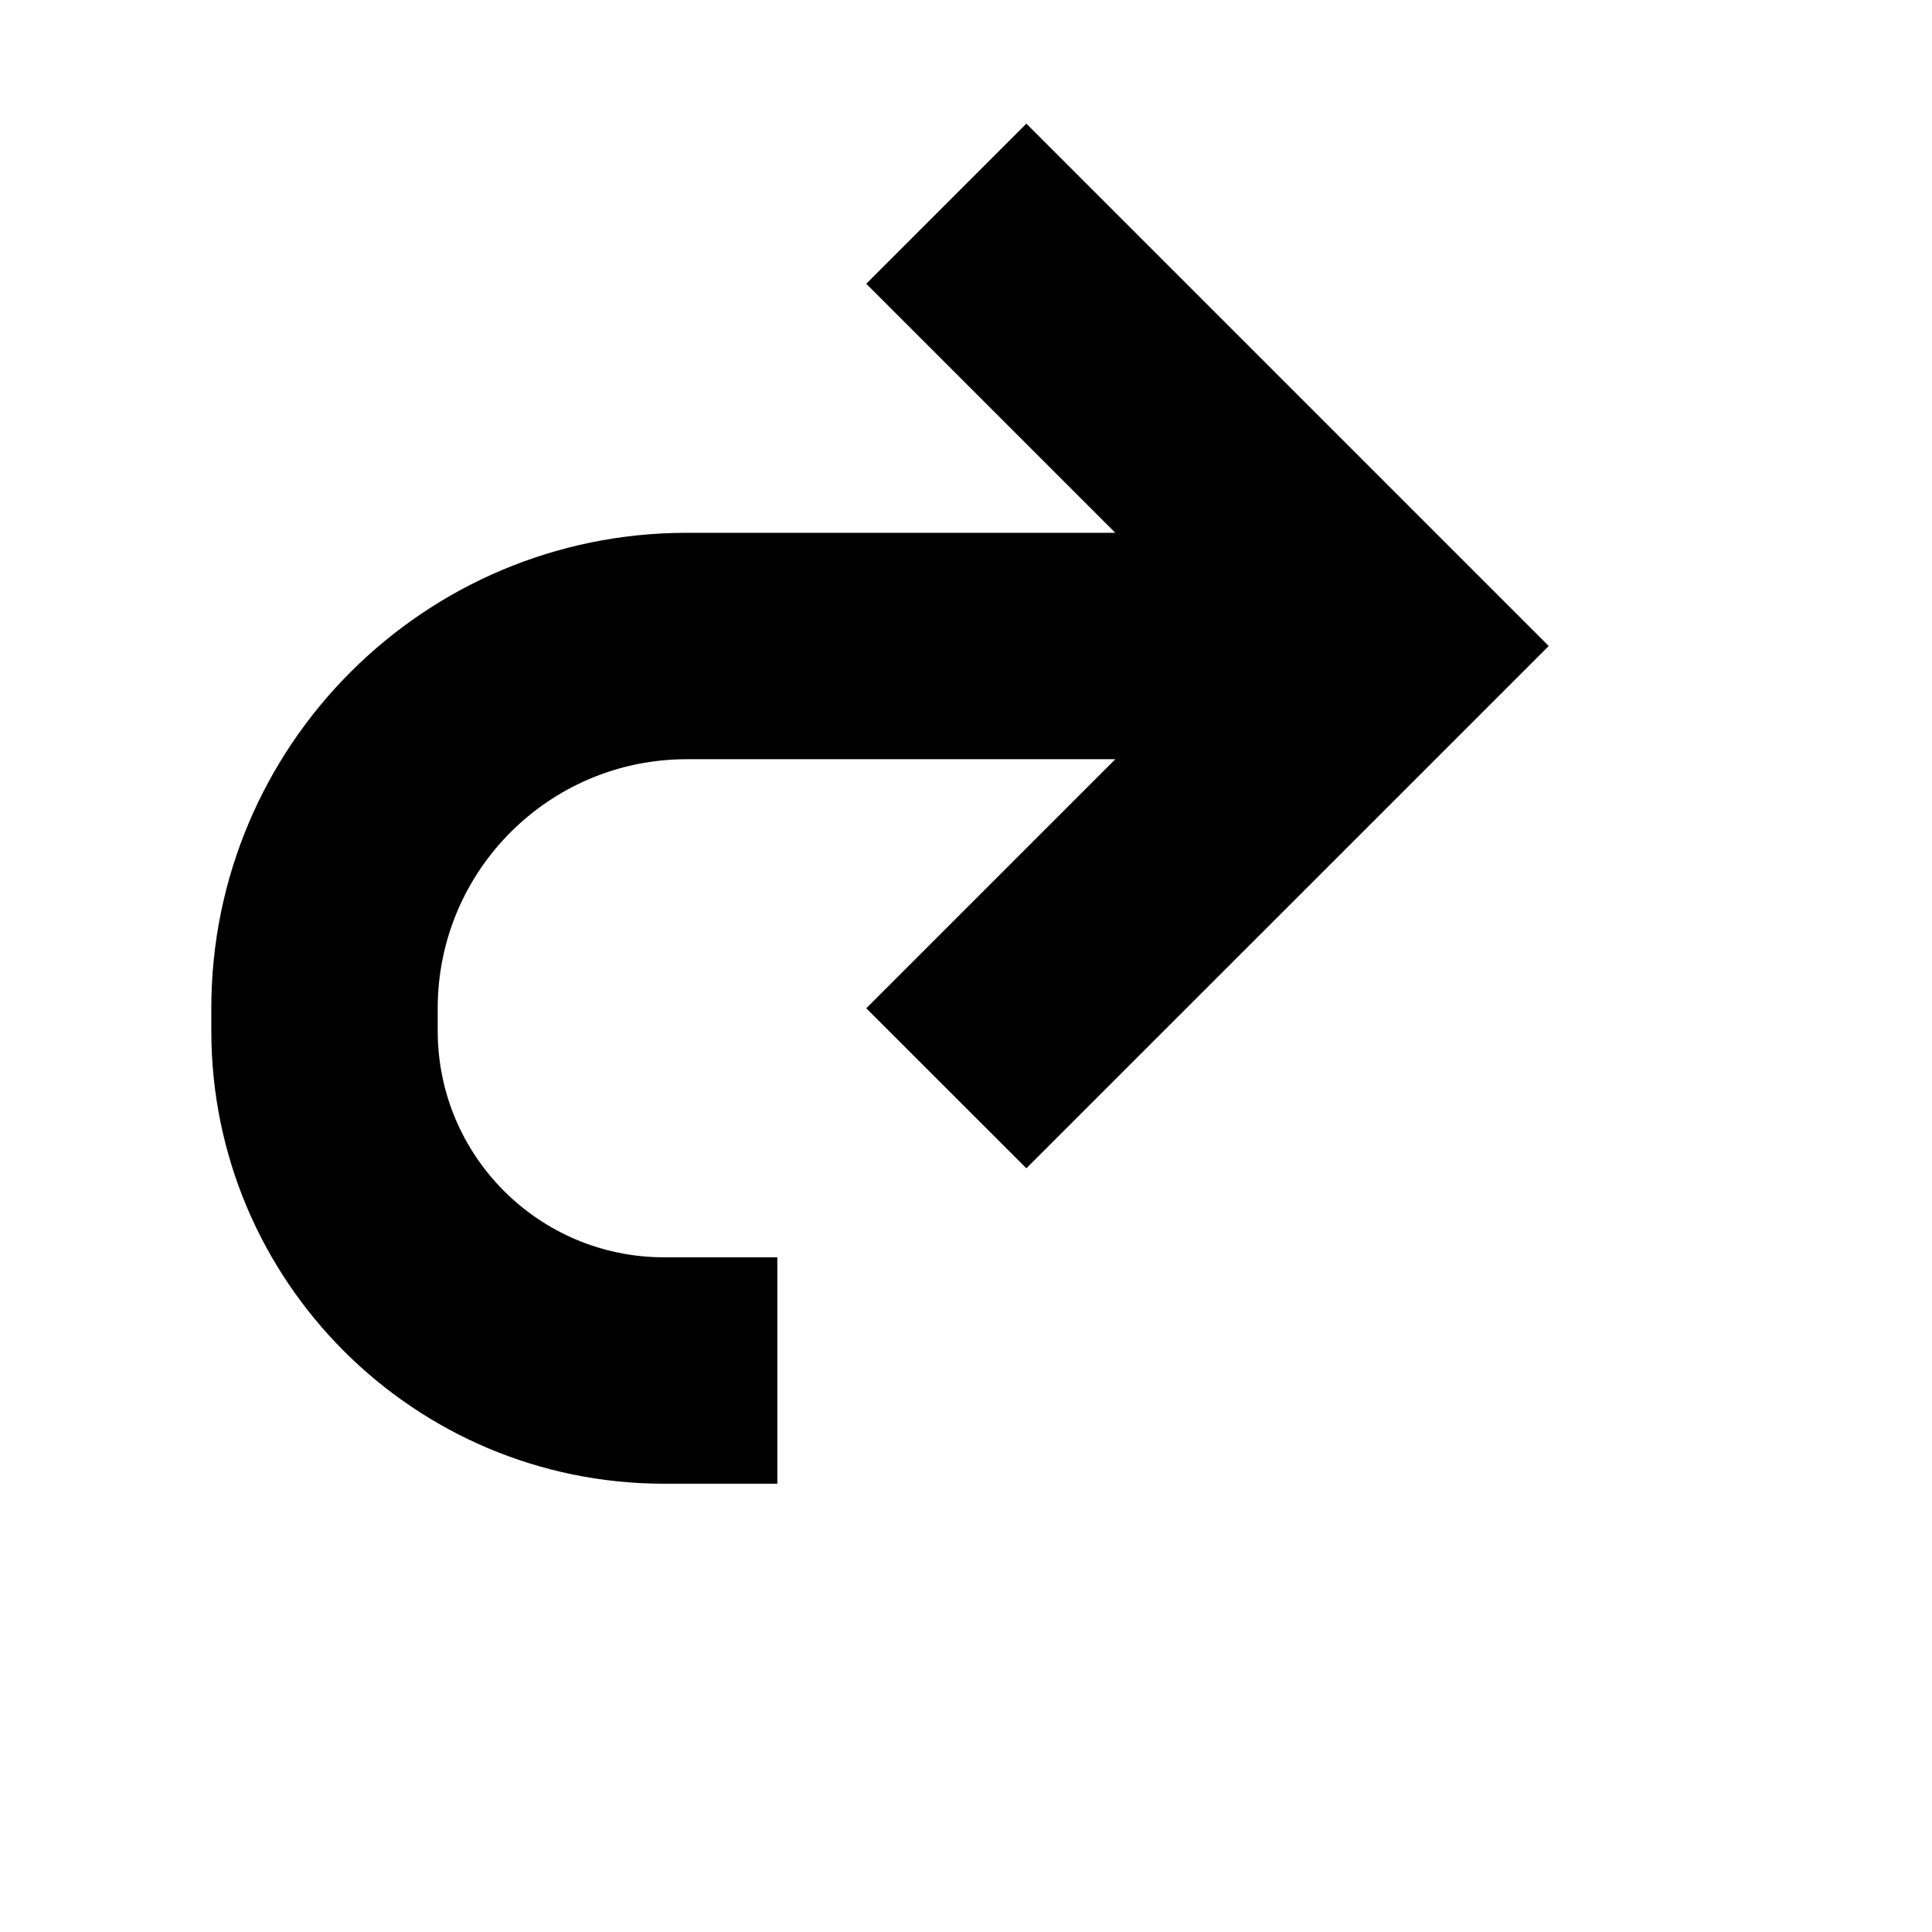
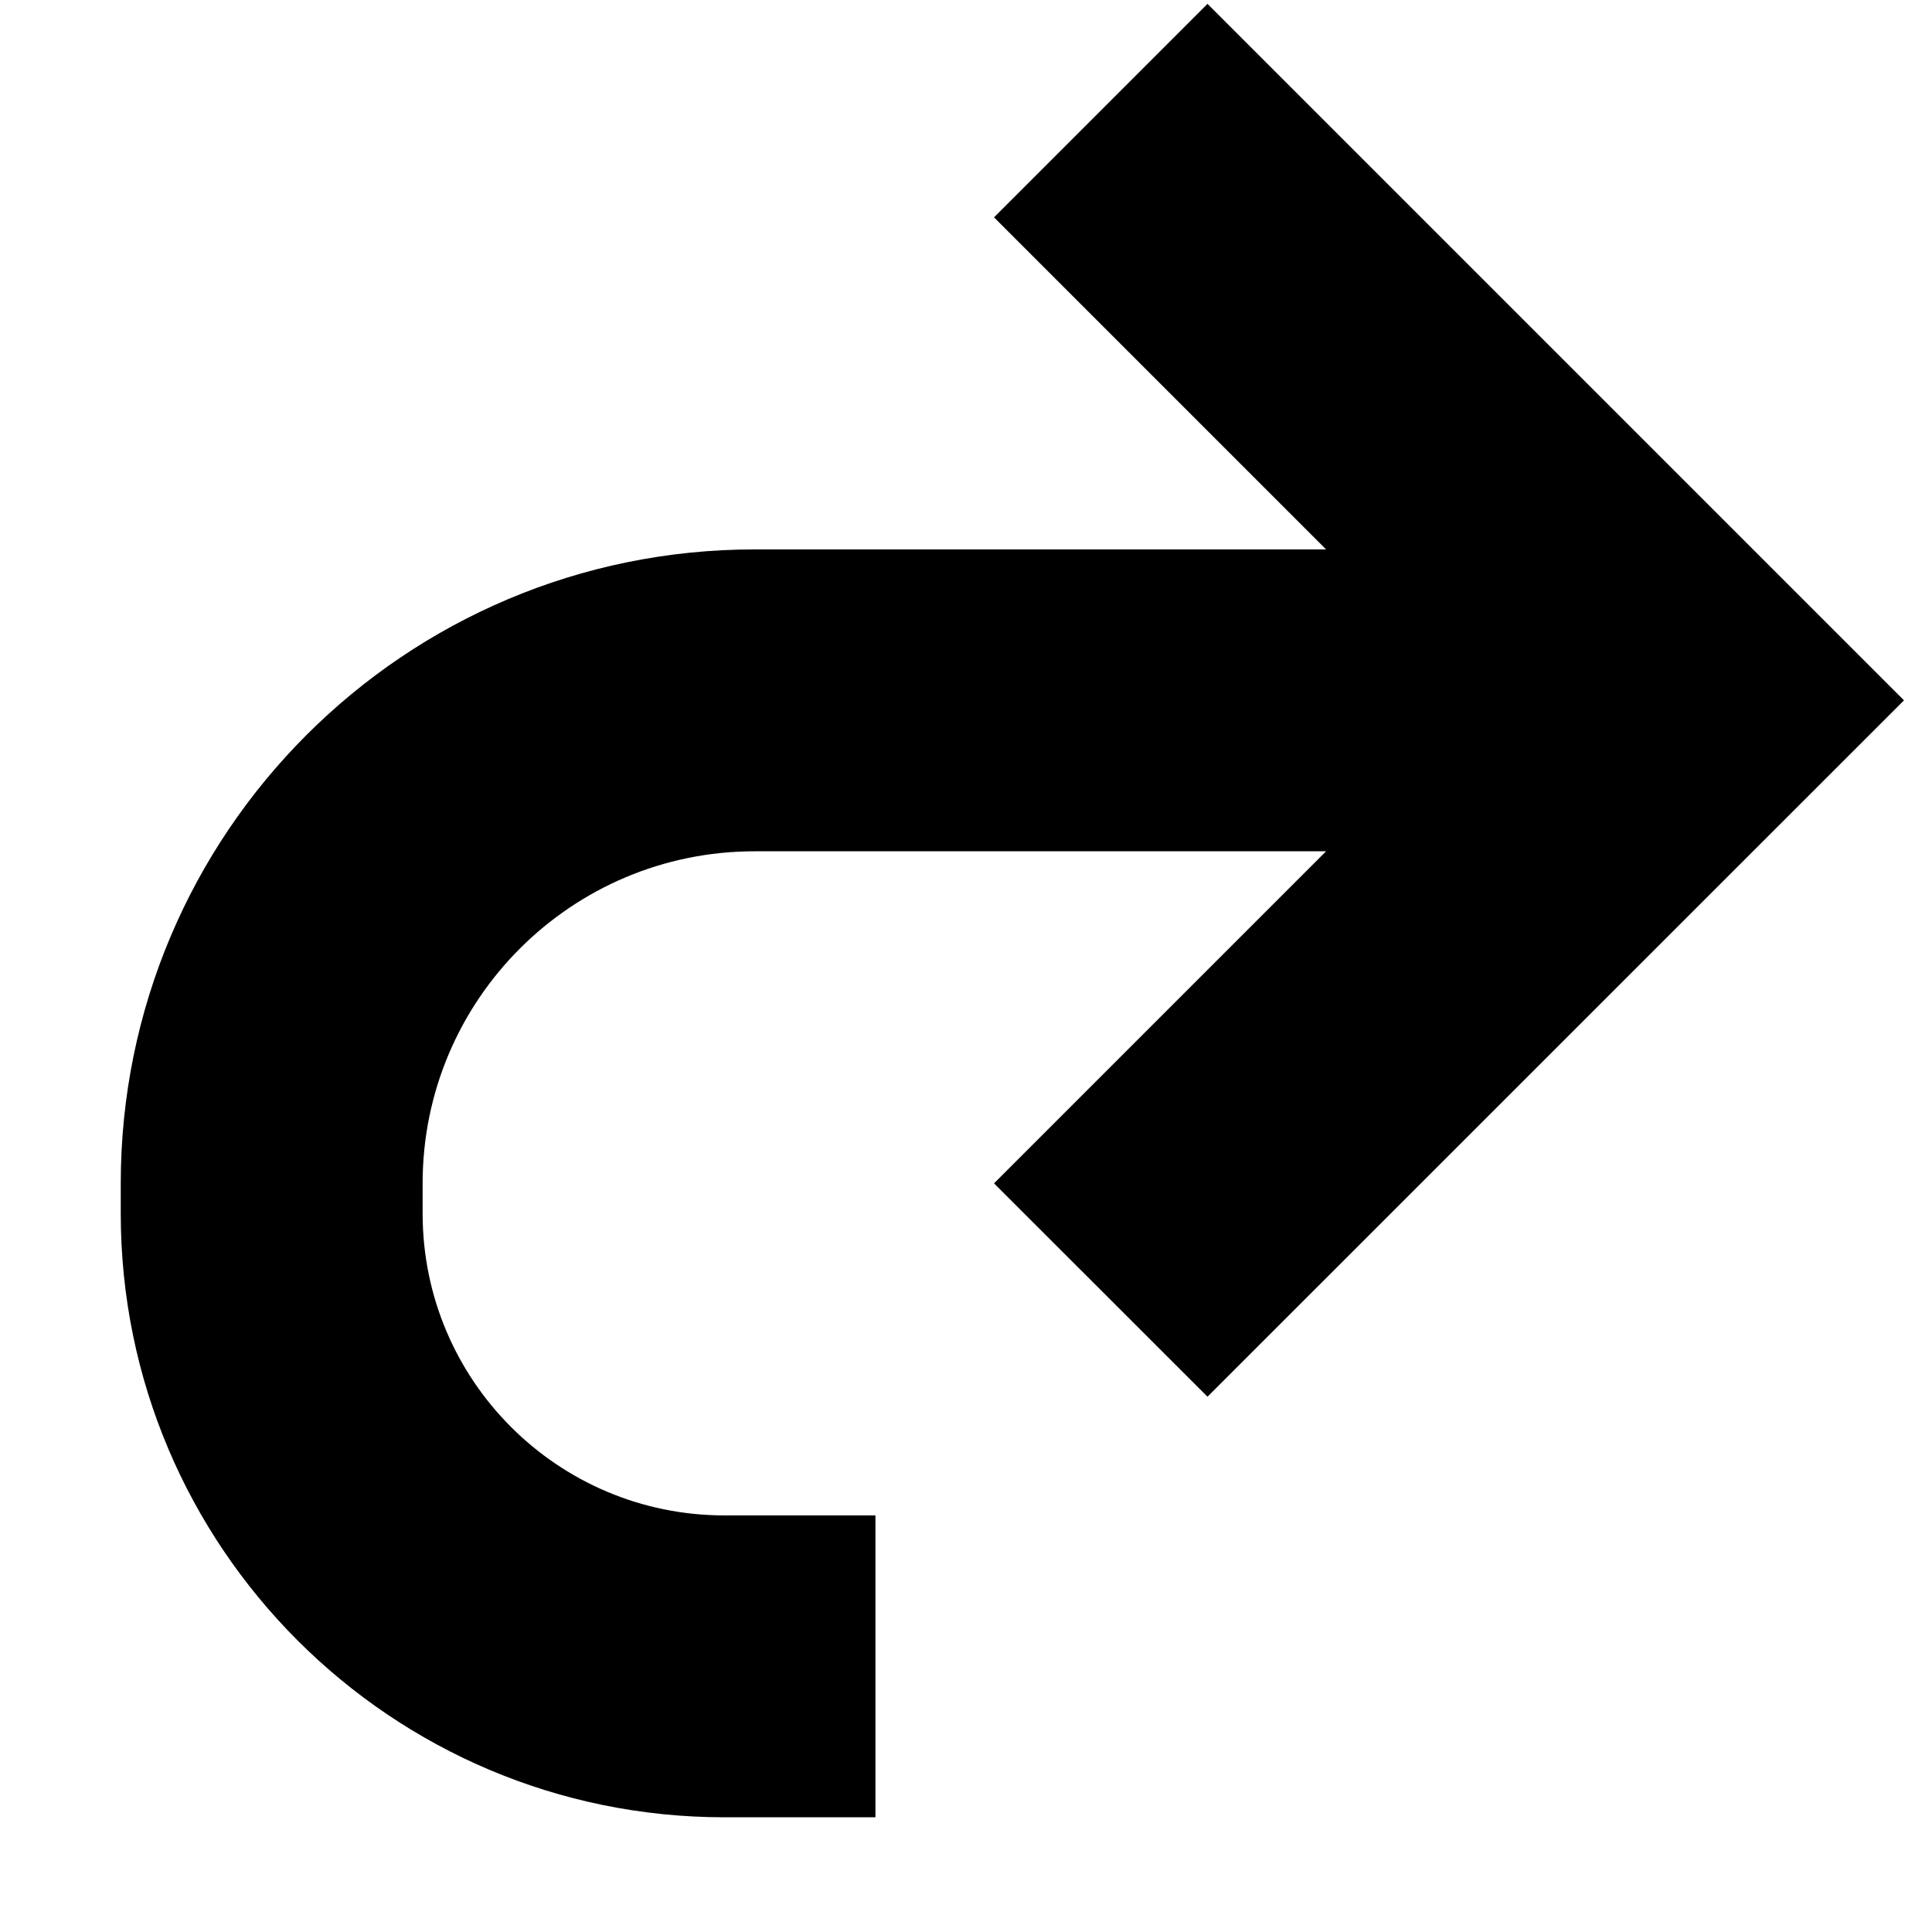
<svg xmlns="http://www.w3.org/2000/svg" viewBox="0 0 16 16" fill="currentColor">
-   <g transform="translate(1 1) scale(.75)">
-     <path d="M15.768 5.8 10 11.567 8.232 9.8l2.75-2.75H6.25A2.75 2.75 0 0 0 3.5 9.8v.25a2.5 2.5 0 0 0 2.5 2.5h1.25v2.5H6a5 5 0 0 1-5-5V9.8c0-2.9 2.35-5.25 5.25-5.25h4.732L8.232 1.8 10 .032z" />
-   </g>
+   <path d="M15.768 5.8 10 11.567 8.232 9.8l2.75-2.75H6.25A2.75 2.75 0 0 0 3.5 9.8v.25a2.5 2.5 0 0 0 2.5 2.5h1.25v2.5H6a5 5 0 0 1-5-5V9.8c0-2.9 2.35-5.25 5.25-5.25h4.732L8.232 1.8 10 .032z" />
</svg>
